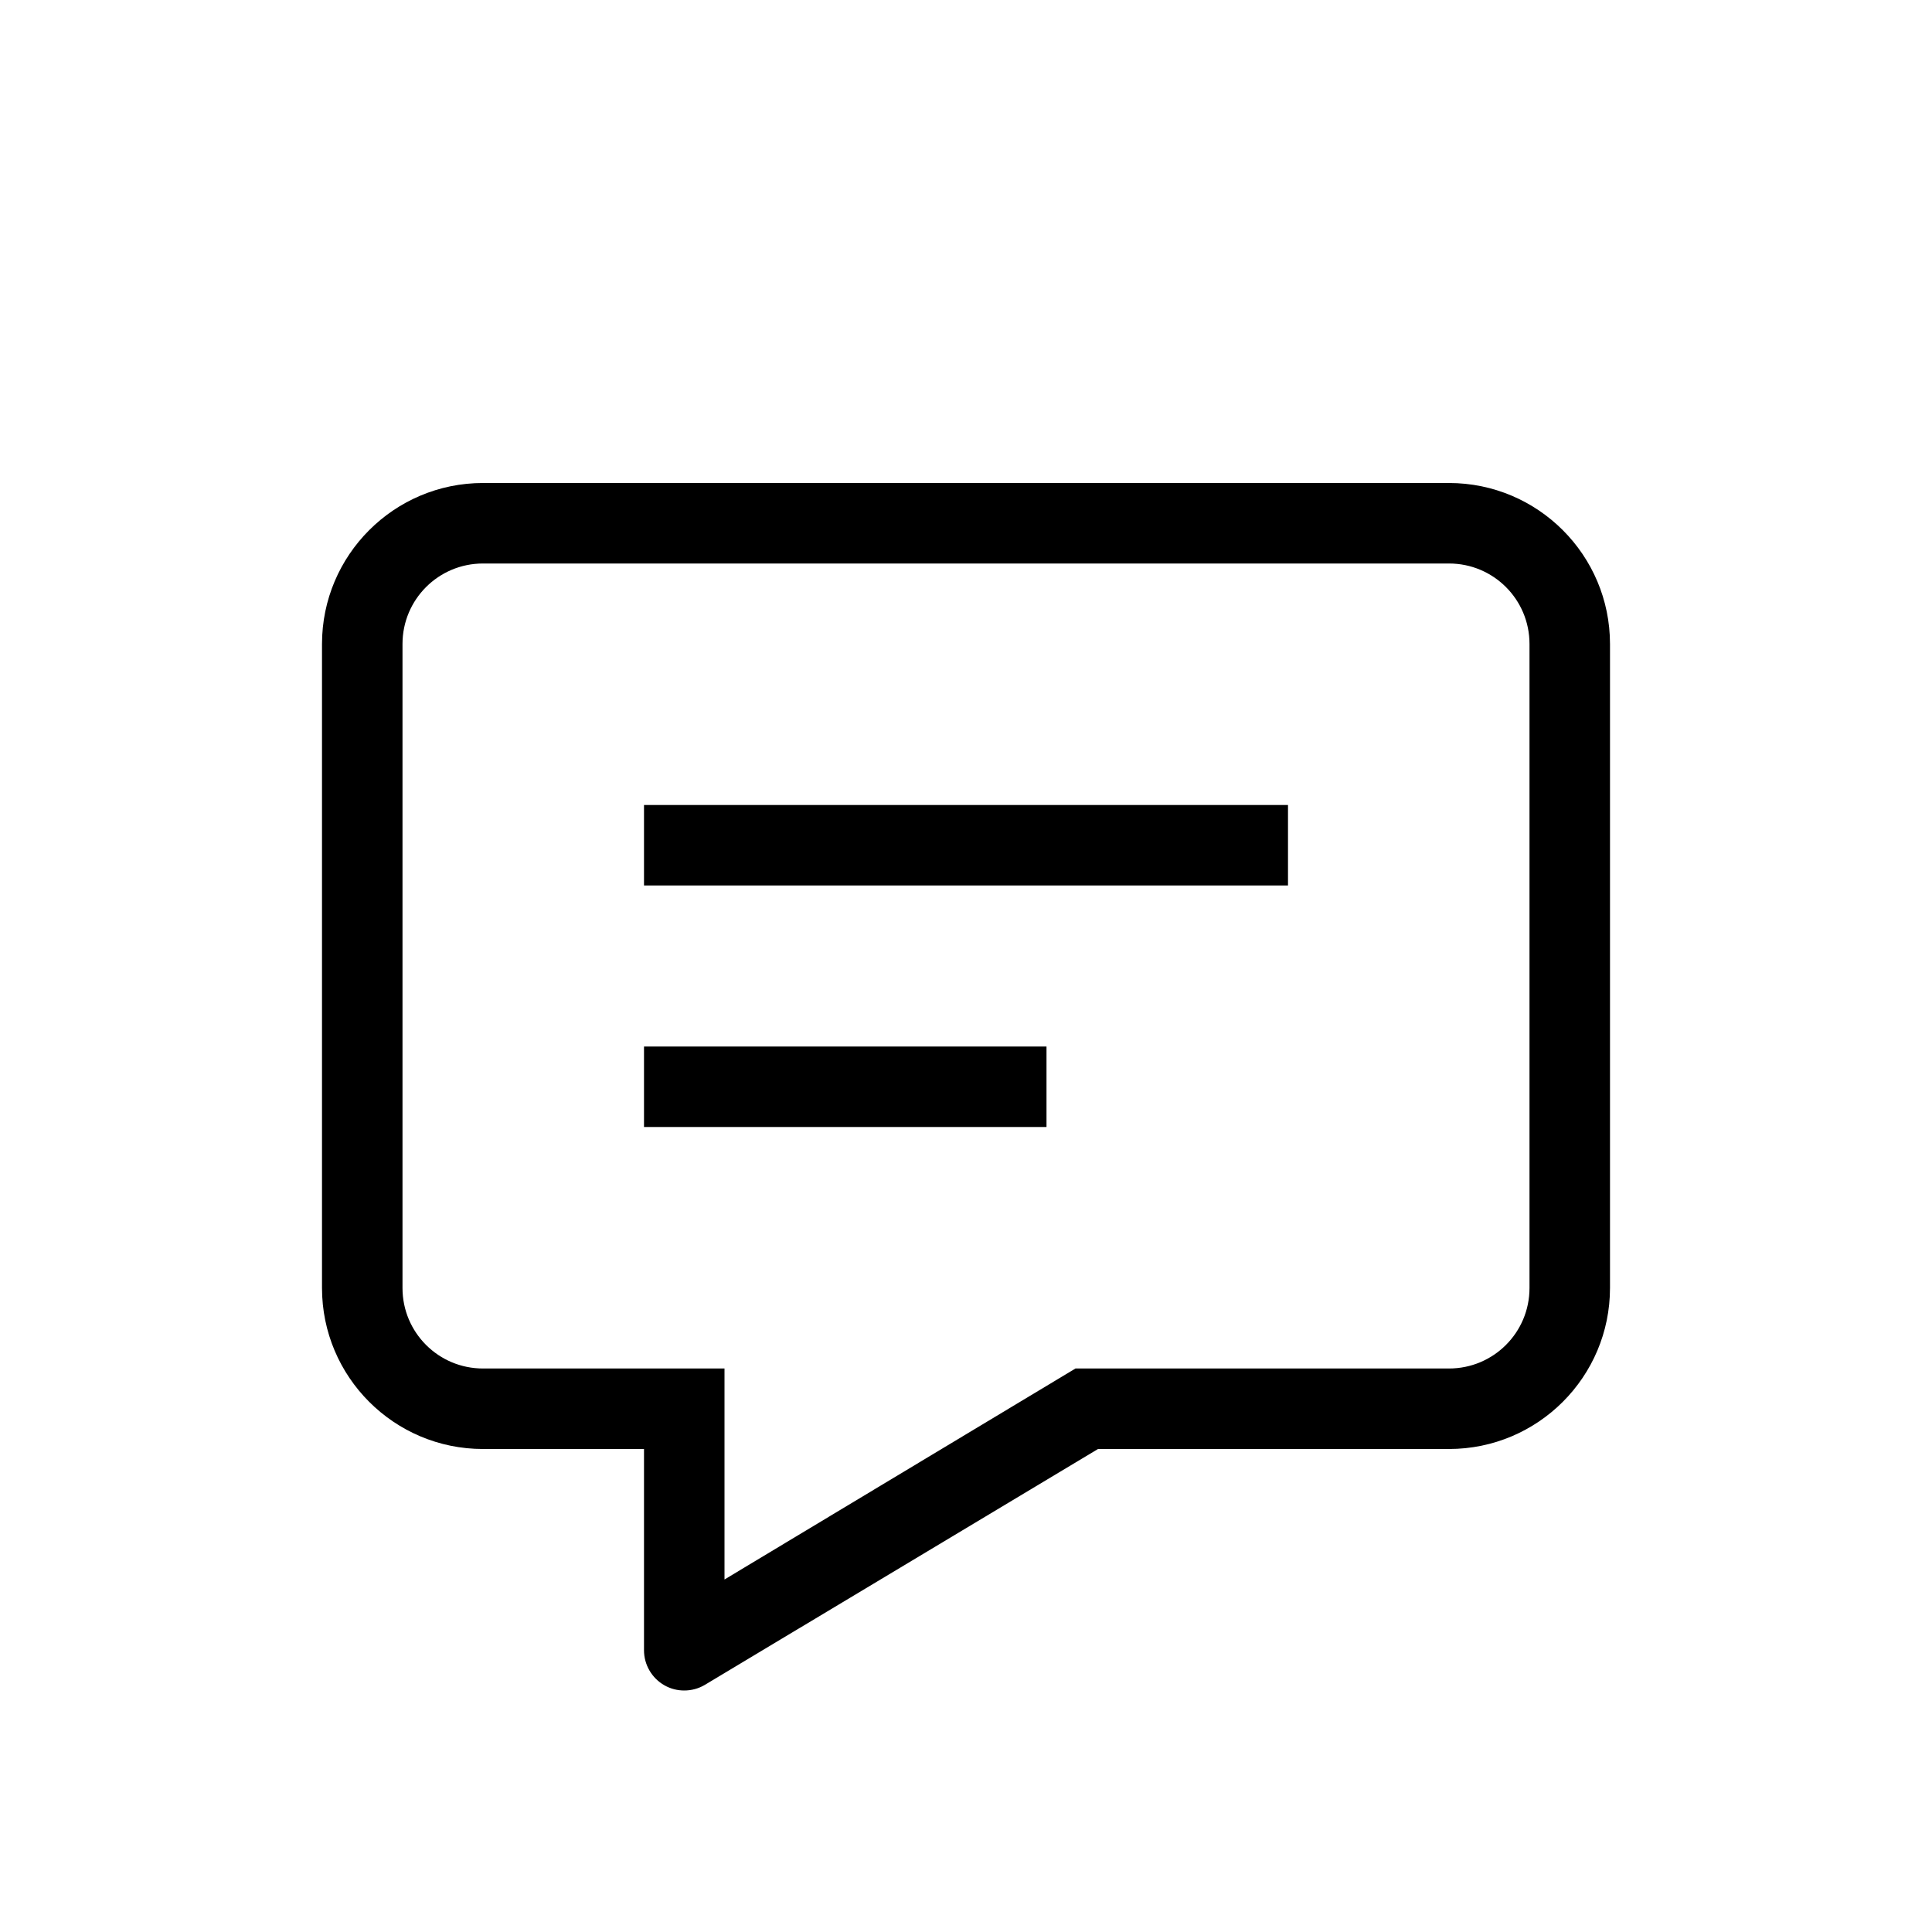
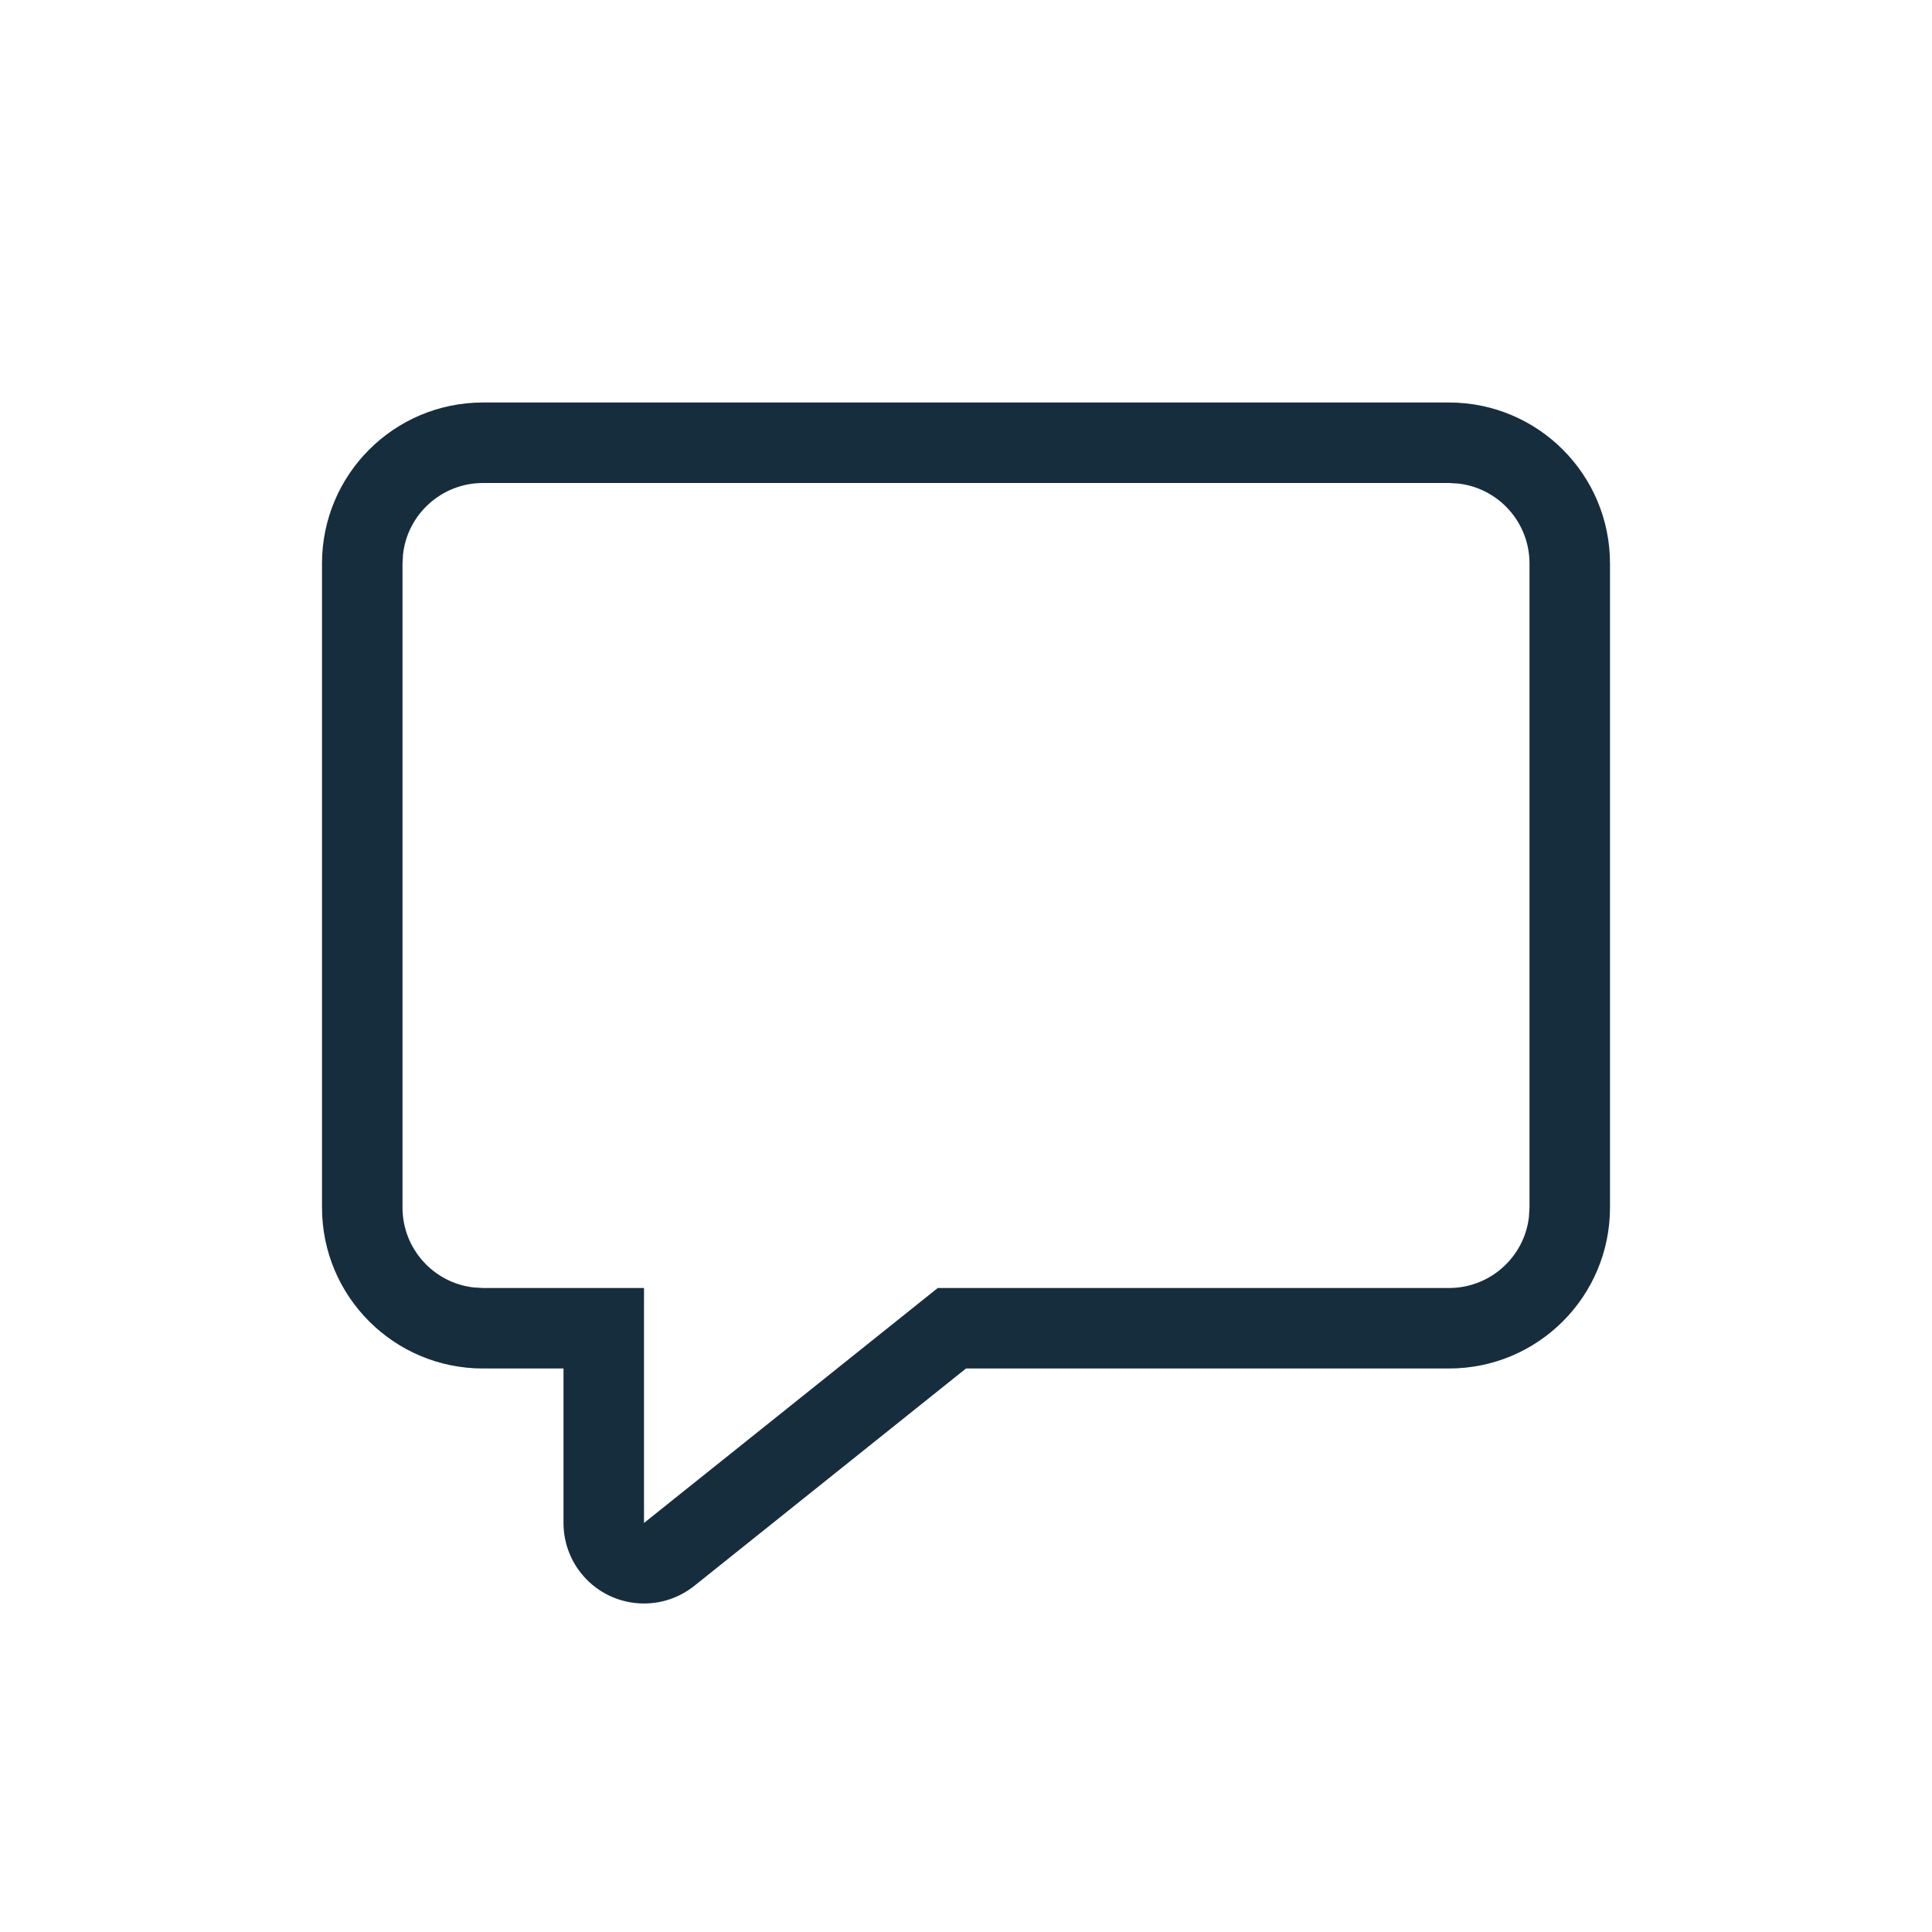
<svg xmlns="http://www.w3.org/2000/svg" width="24" height="24" viewBox="0 0 24 24">
-   <path d="M6,6 L18,6 C19.104,6 20,6.896 20,8 L20,16 C20,17.104 19.104,18 18,18 L13.64,18 L8.756,20.93 C8.677,20.977 8.588,21 8.5,21 C8.414,21 8.33,20.979 8.253,20.935 C8.097,20.846 8,20.68 8,20.5 L8,18 L6,18 C4.896,18 4,17.104 4,16 L4,8 C4,6.896 4.896,6 6,6 Z M19,16 L19,8 C19,7.447 18.553,7 18,7 L6,7 C5.447,7 5,7.447 5,8 L5,16 C5,16.553 5.447,17 6,17 L9,17 L9,19.621 L13.36,17 L18,17 C18.553,17 19,16.553 19,16 Z M8,11 L8,10 L16,10 L16,11 L8,11 Z M8,14 L8,13 L13,13 L13,14 L8,14 Z" />
+   <path fill="#162D3D" d="M18,5 C19.105,5 20,5.895 20,7 L20,15 C20,16.105 19.105,17 18,17 L12,17 L8.625,19.7 C8.193,20.045 7.564,19.975 7.219,19.544 C7.077,19.367 7,19.146 7,18.919 L7,17 L6,17 C4.895,17 4,16.105 4,15 L4,7 C4,5.895 4.895,5 6,5 L18,5 Z M18,6 L6,6 C5.487,6 5.064,6.386 5.007,6.883 L5,7 L5,15 C5,15.513 5.386,15.936 5.883,15.993 L6,16 L8,16 L8,18.919 L11.649,16 L18,16 C18.513,16 18.936,15.614 18.993,15.117 L19,15 L19,7 C19,6.487 18.614,6.064 18.117,6.007 L18,6 Z" />
</svg>
